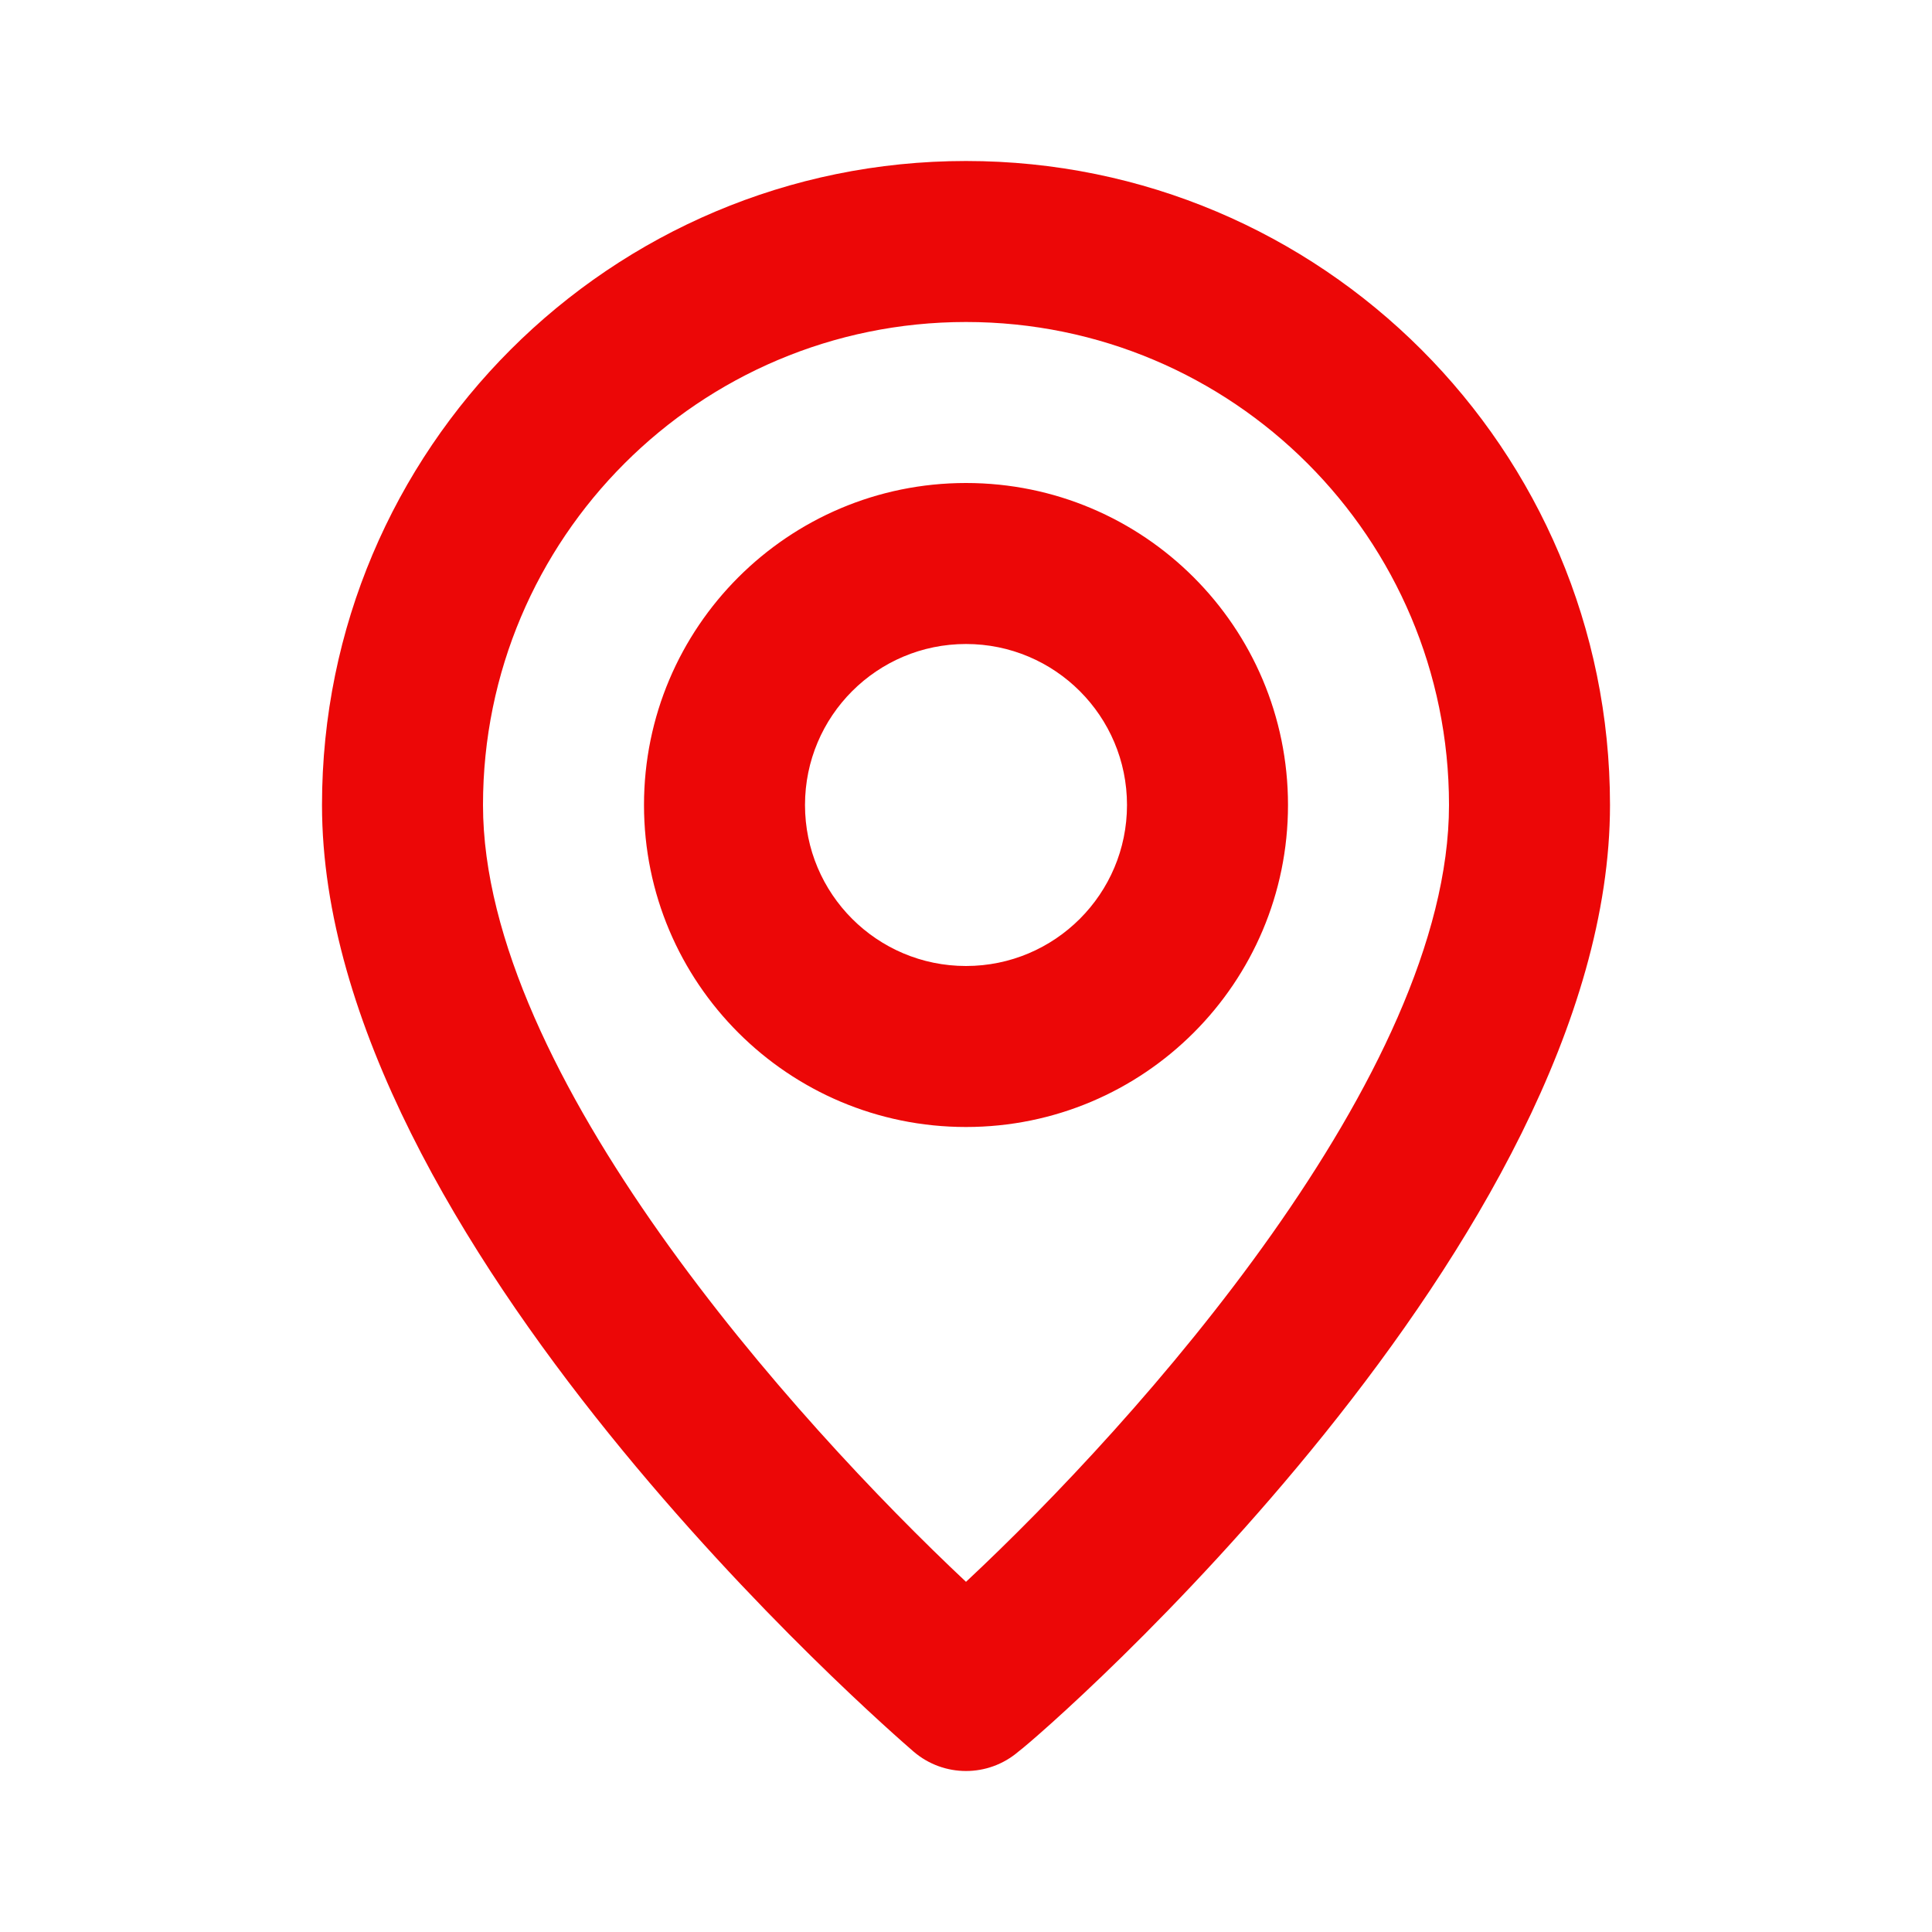
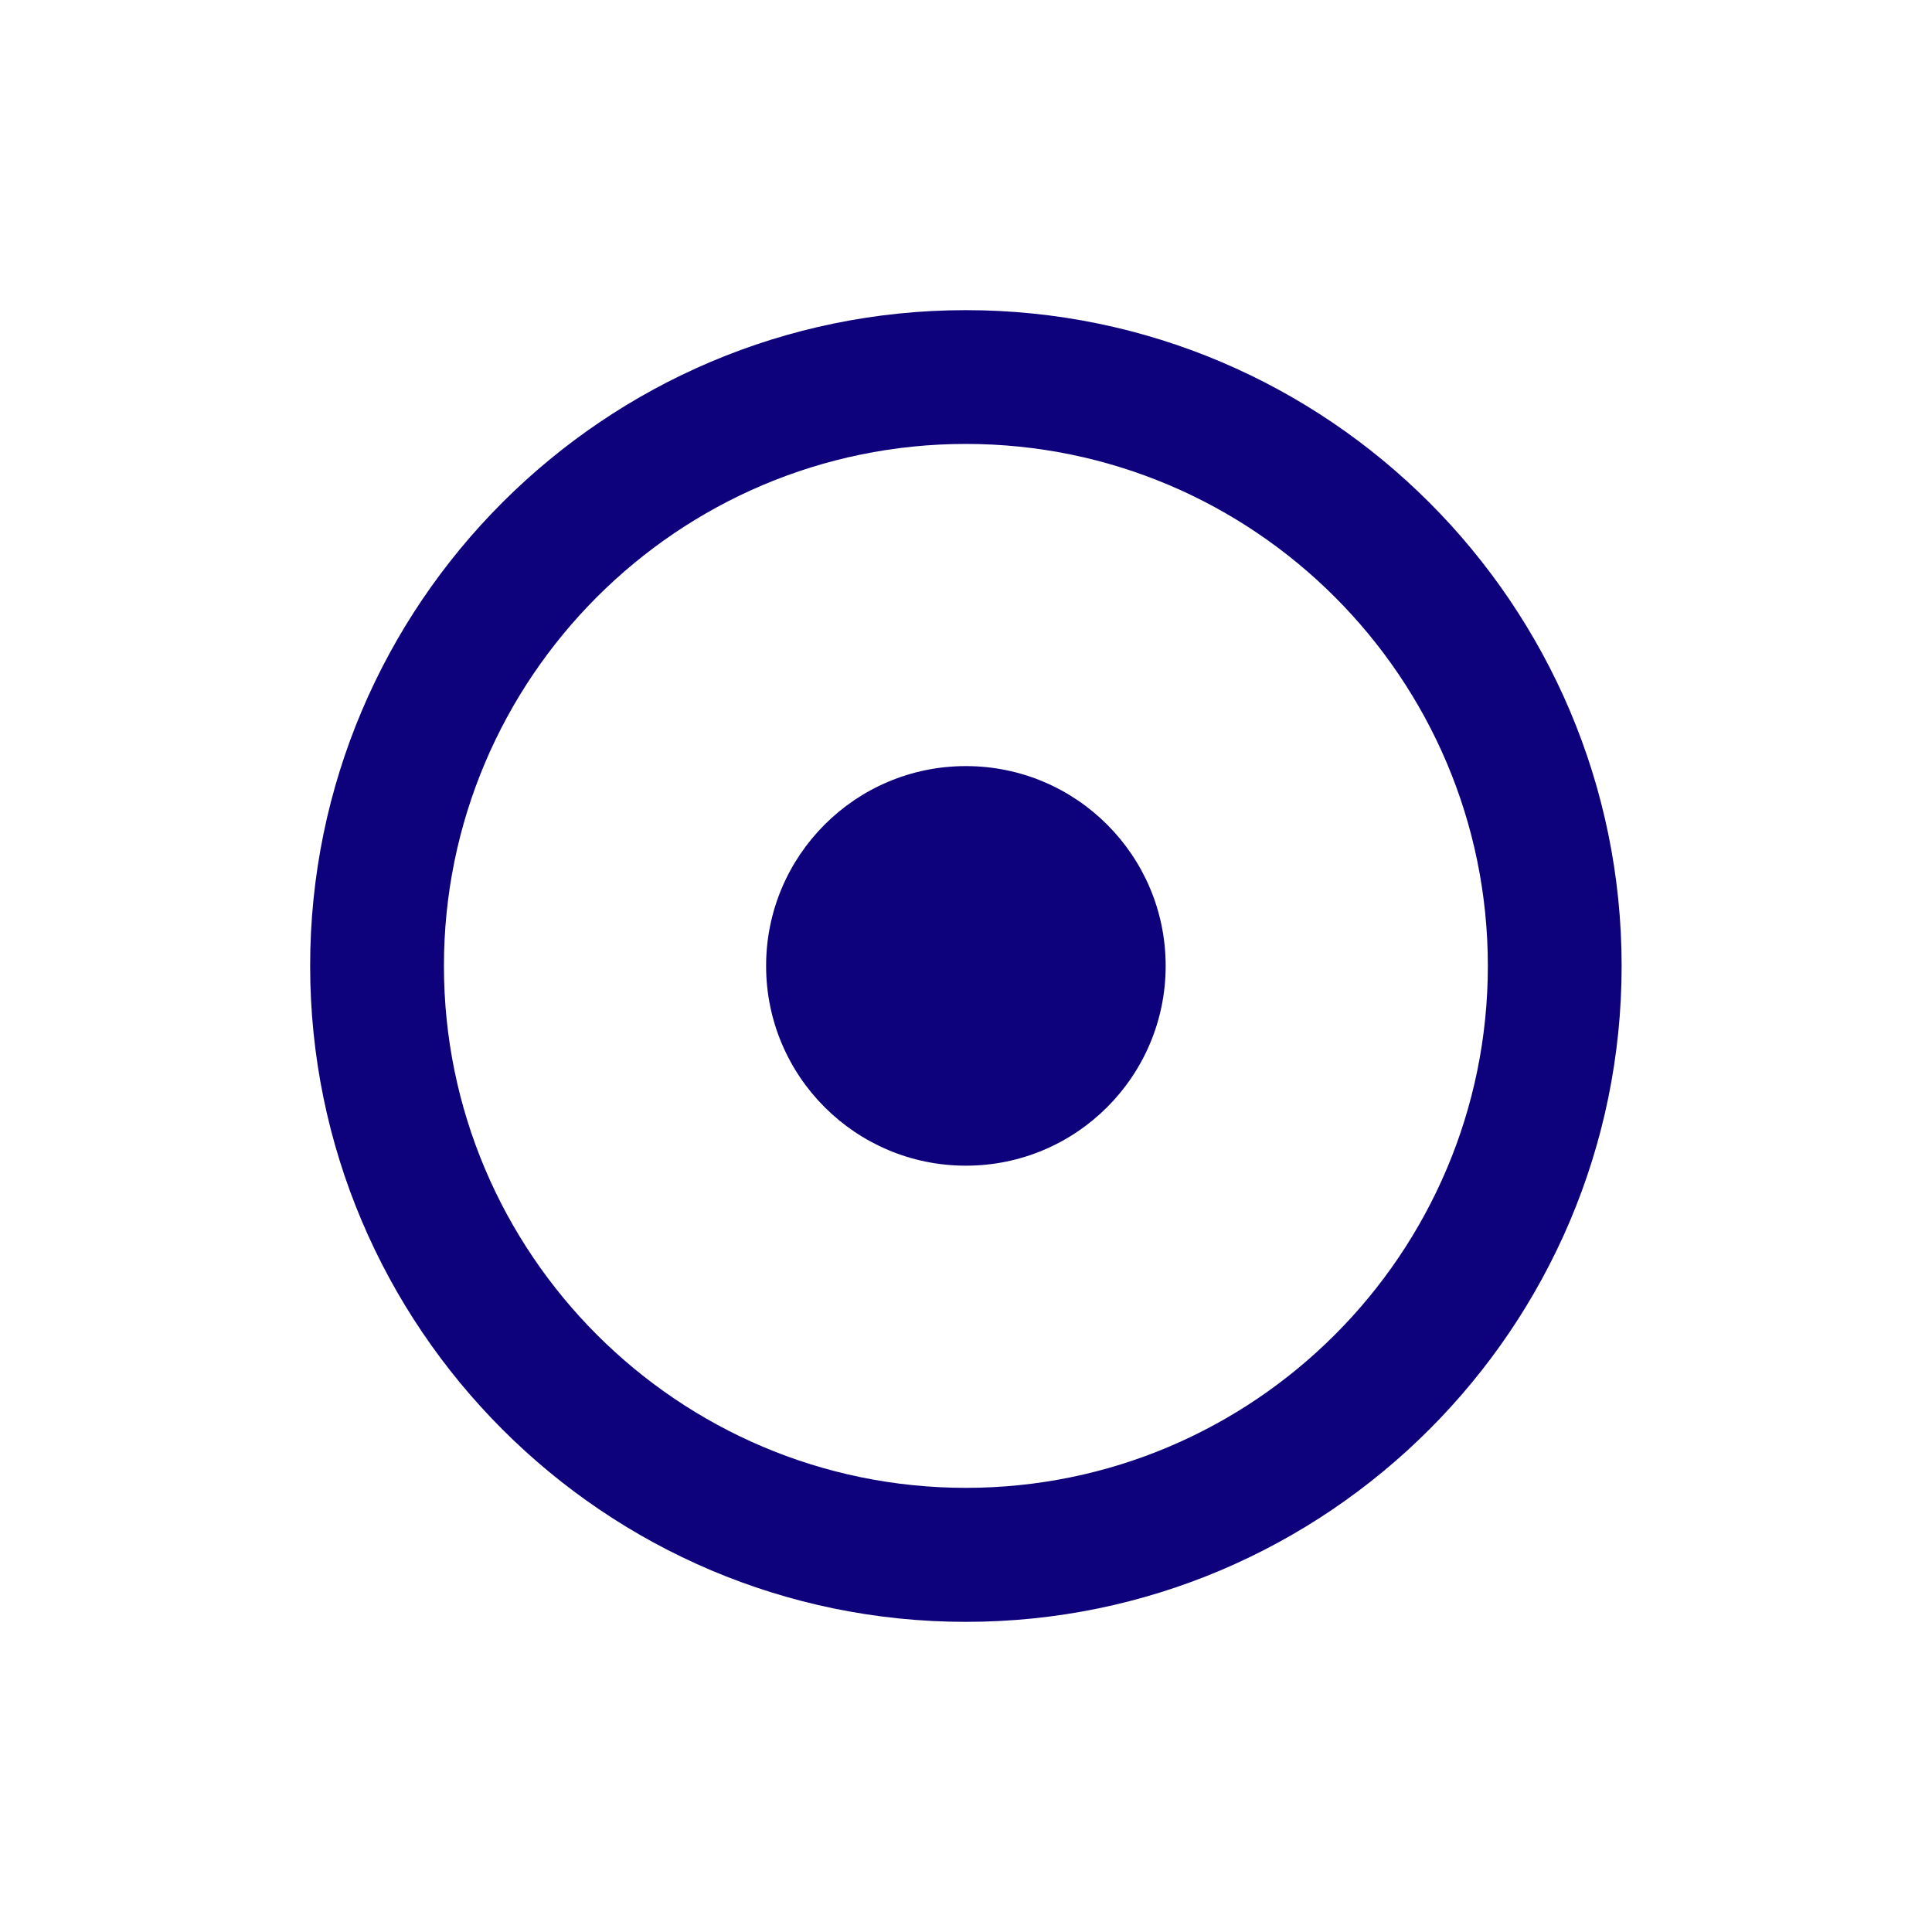
- <svg xmlns="http://www.w3.org/2000/svg" viewBox="0 0 24 24">
-   <path d="M12,2a8,8,0,0,0-8,8c0,5.4,7.05,11.5,7.35,11.76a1,1,0,0,0,1.3,0C13,21.5,20,15.4,20,10A8,8,0,0,0,12,2Zm0,17.65c-2.13-2-6-6.31-6-9.65a6,6,0,0,1,12,0C18,13.34,14.13,17.66,12,19.65ZM12,6a4,4,0,1,0,4,4A4,4,0,0,0,12,6Zm0,6a2,2,0,1,1,2-2A2,2,0,0,1,12,12Z" fill="#ec0707" />
+ <svg xmlns="http://www.w3.org/2000/svg" width="800px" height="800px" viewBox="0 0 1024 1024" fill="#0d017c" class="icon" version="1.1">
+   <path d="M406.055 511.941c0 0.004 0 0.007 0 0.008 0 58.479 47.407 105.886 105.886 105.886 58.478 0 105.886-47.407 105.886-105.886 0-0.004 0-0.008 0-0.008 0-0.003 0-0.007 0-0.007 0-58.478-47.407-105.886-105.886-105.886-58.478 0-105.886 47.407-105.886 105.886 0 0.004 0 0.007 0 0.007zM511.941 859.615c-191.564 0-347.555-155.992-347.555-347.674s155.992-347.555 347.555-347.555 347.555 155.992 347.555 347.555-155.874 347.674-347.555 347.674zM511.941 235.292c-152.565 0-276.65 124.085-276.65 276.65s124.085 276.65 276.65 276.65 276.65-124.085 276.65-276.65-124.085-276.65-276.65-276.65z" />
</svg>
